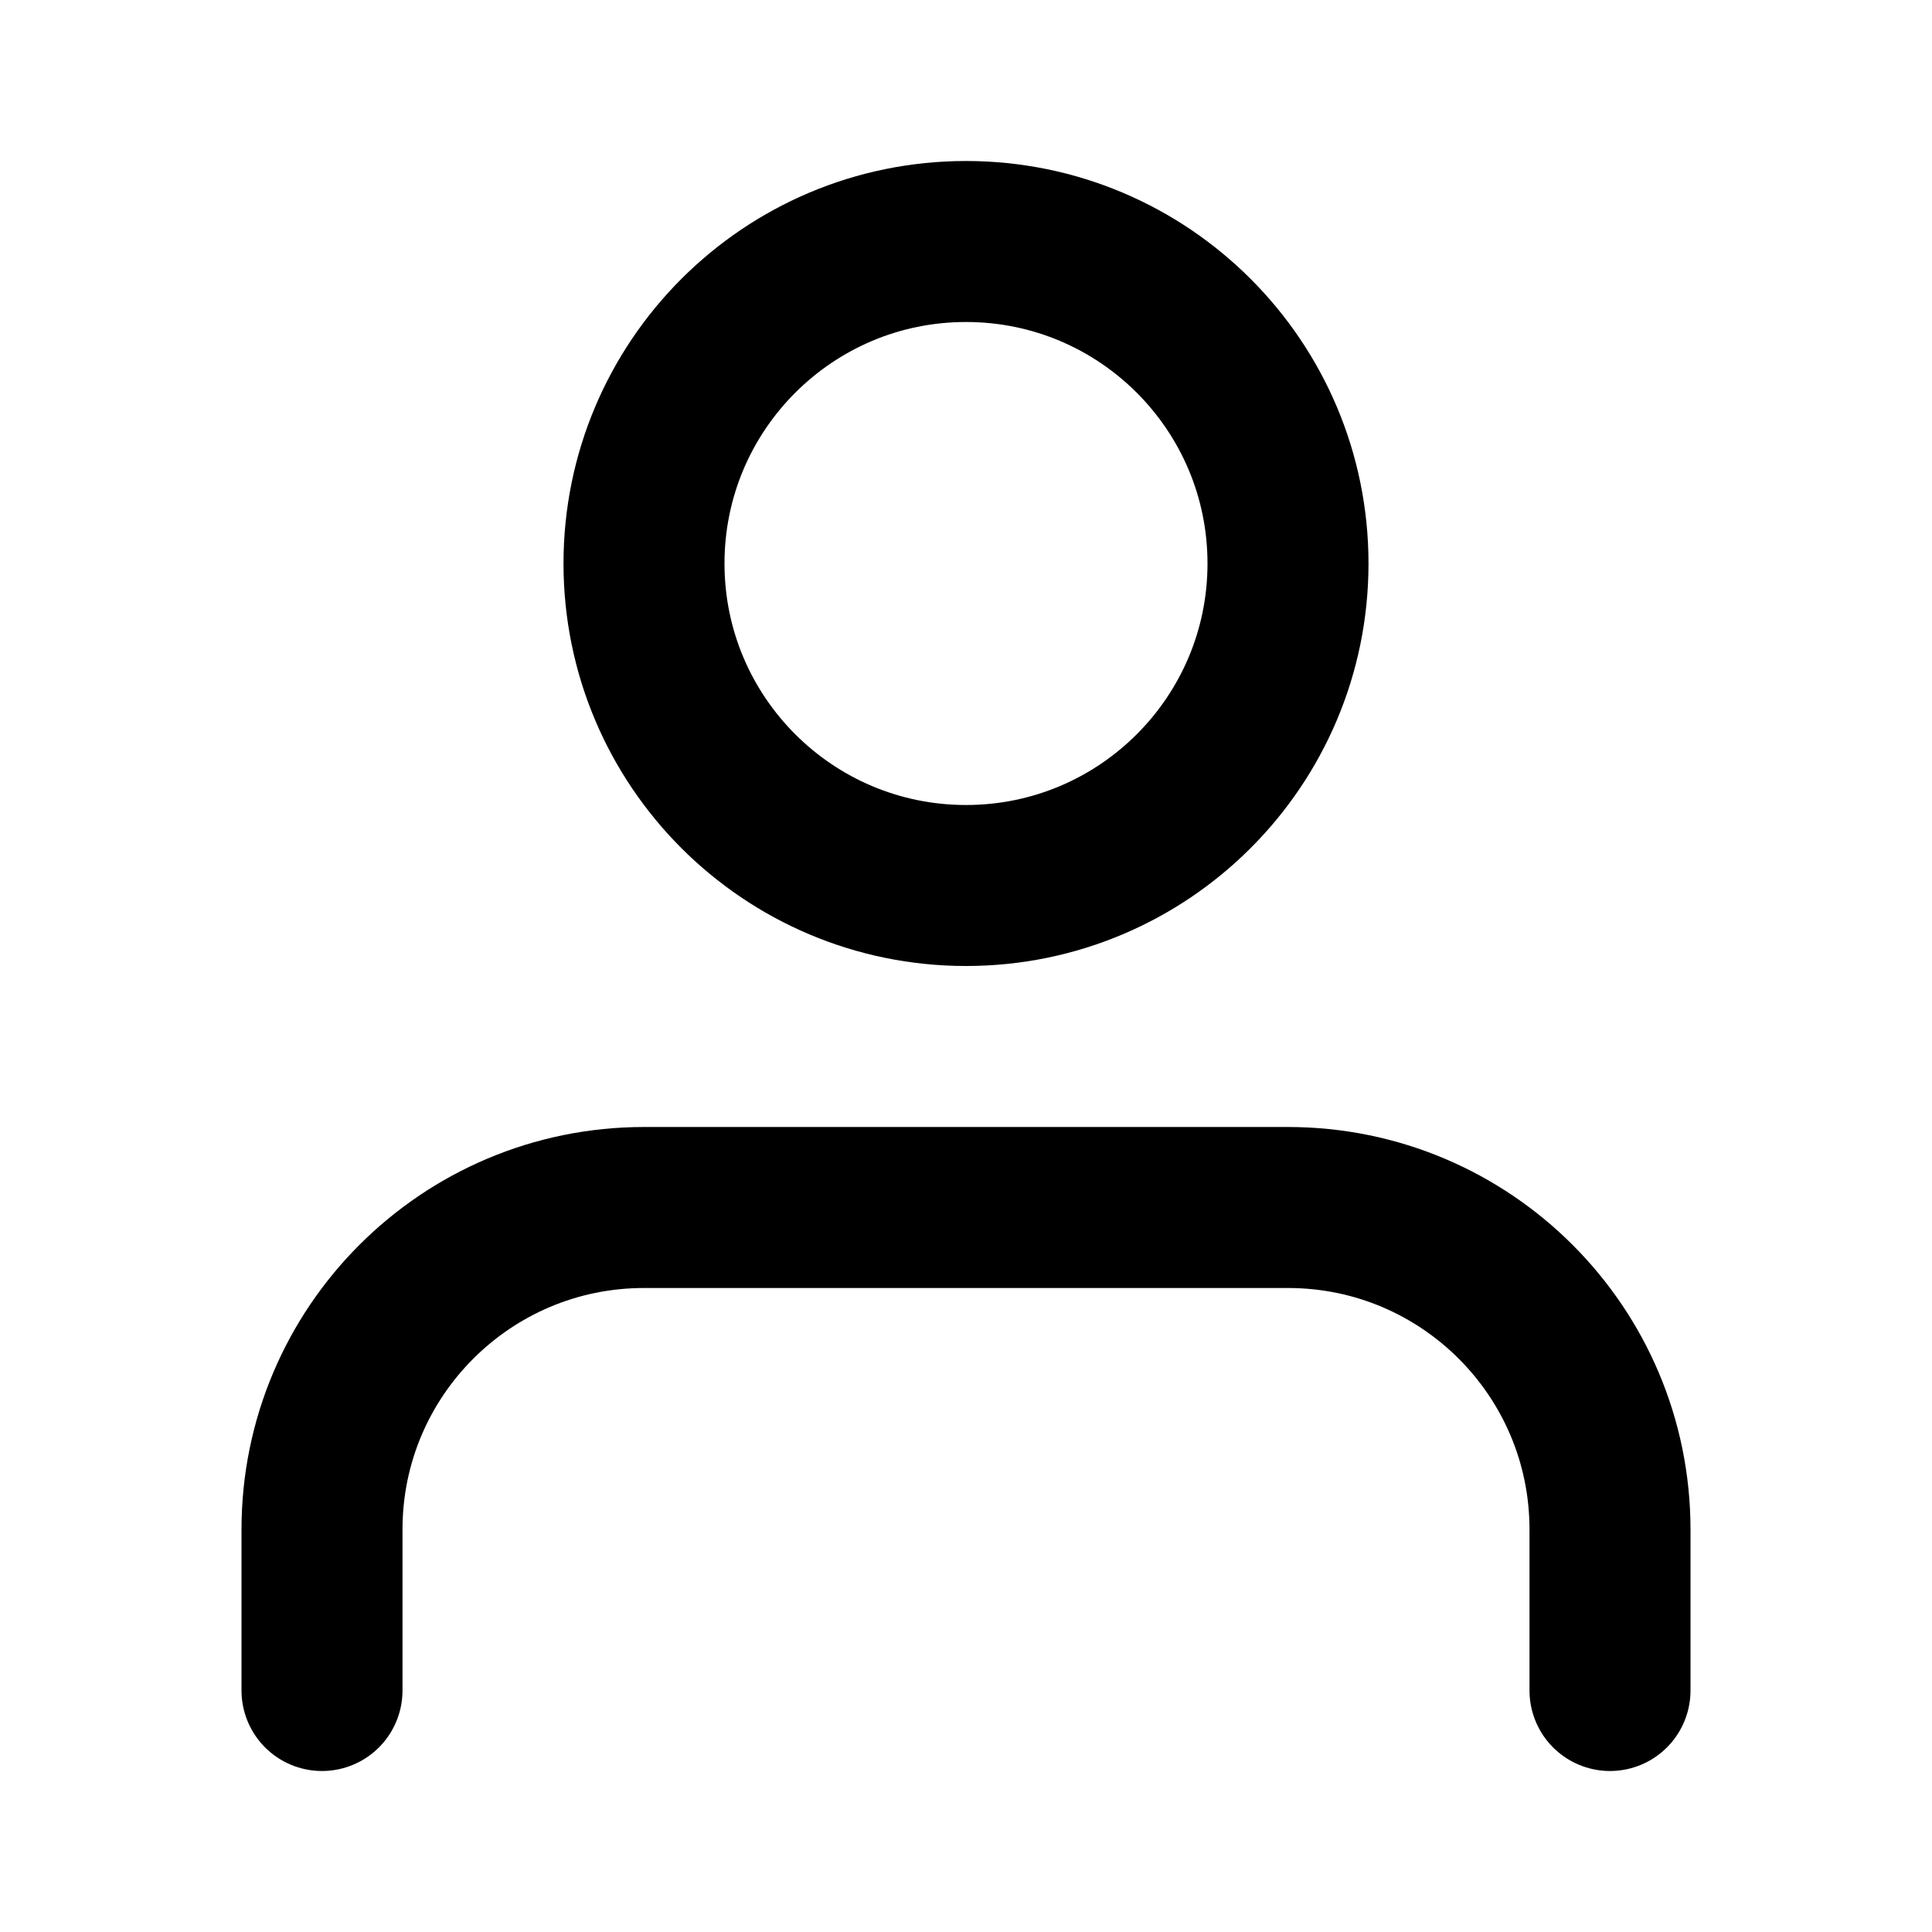
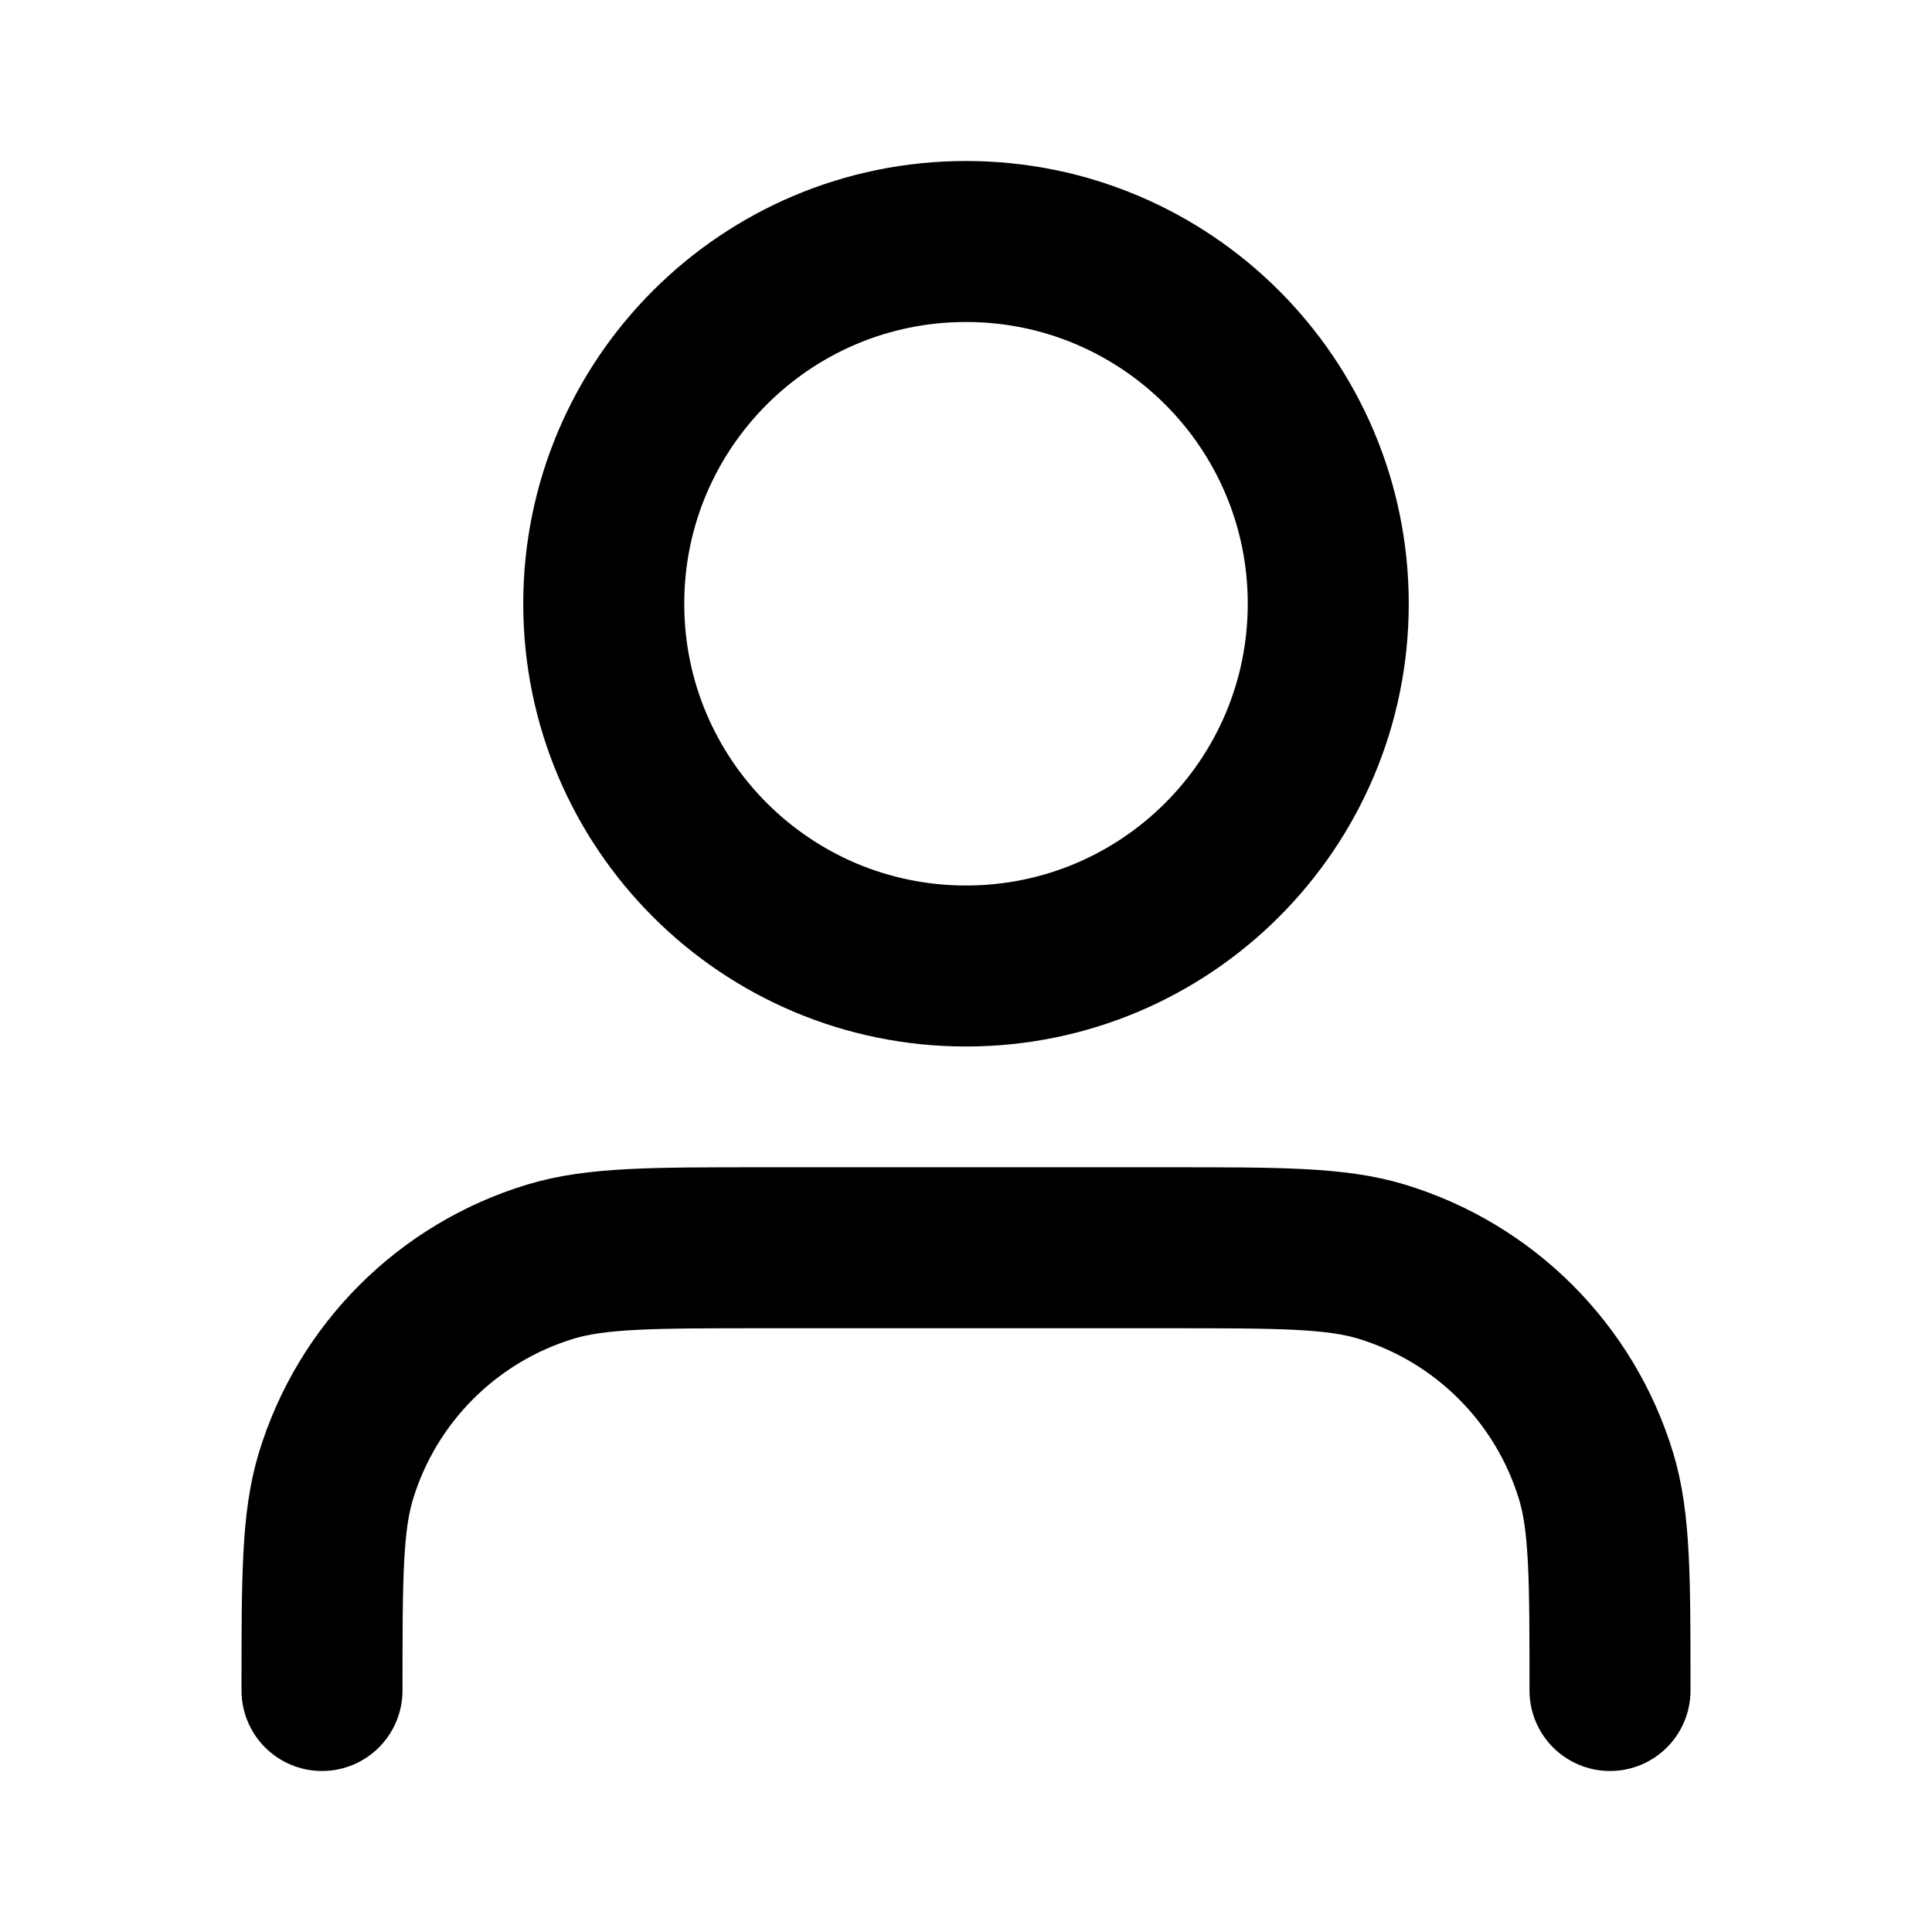
<svg viewBox="0 0 24 24" fill="none" stroke="currentColor" stroke-width="2" stroke-linecap="round" stroke-linejoin="round">
-   <path d="M20 21v-2a4 4 0 0 0-4-4H8a4 4 0 0 0-4 4v2" />
-   <circle cx="12" cy="7" r="4" />
+   <path d="M20 21c0-1.396 0-2.093-.172-2.661a4 4 0 0 0-2.667-2.667c-.568-.172-1.265-.172-2.661-.172h-5c-1.396 0-2.093 0-2.661.172a4 4 0 0 0-2.667 2.667C4 18.907 4 19.604 4 21M16.5 7.5a4.5 4.5 0 1 1-9 0 4.5 4.5 0 0 1 9 0Z" />
</svg>
